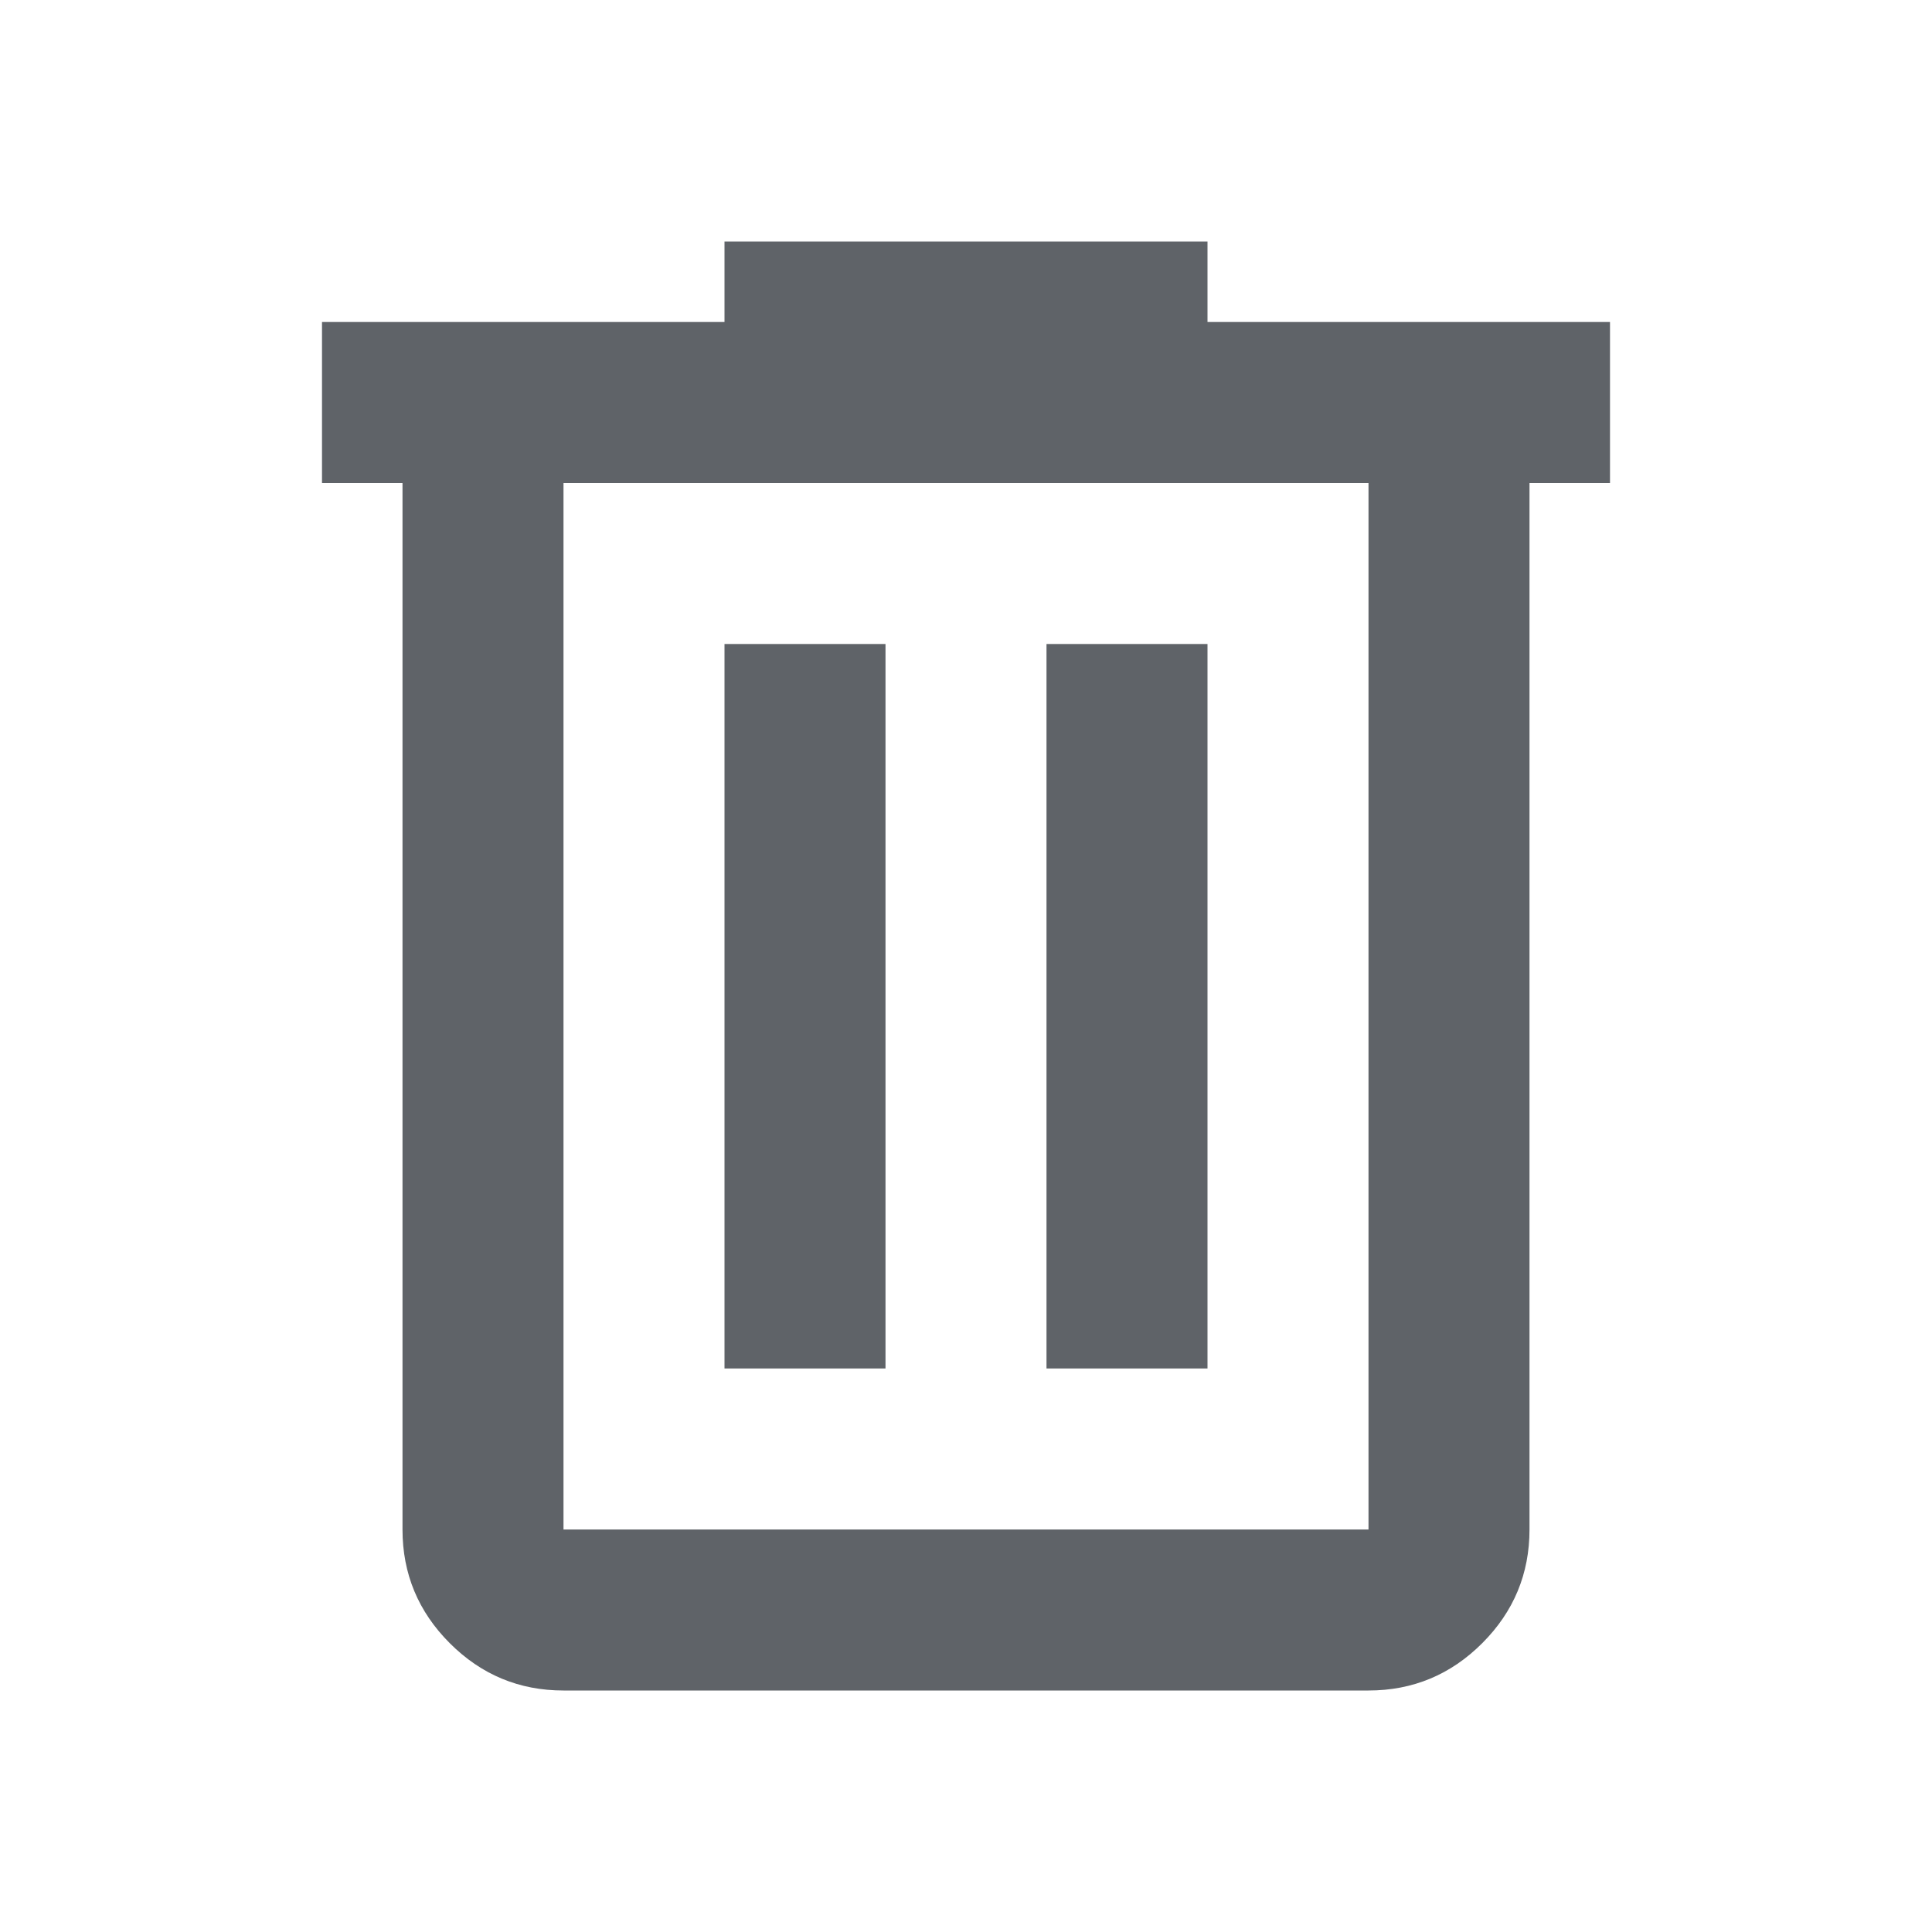
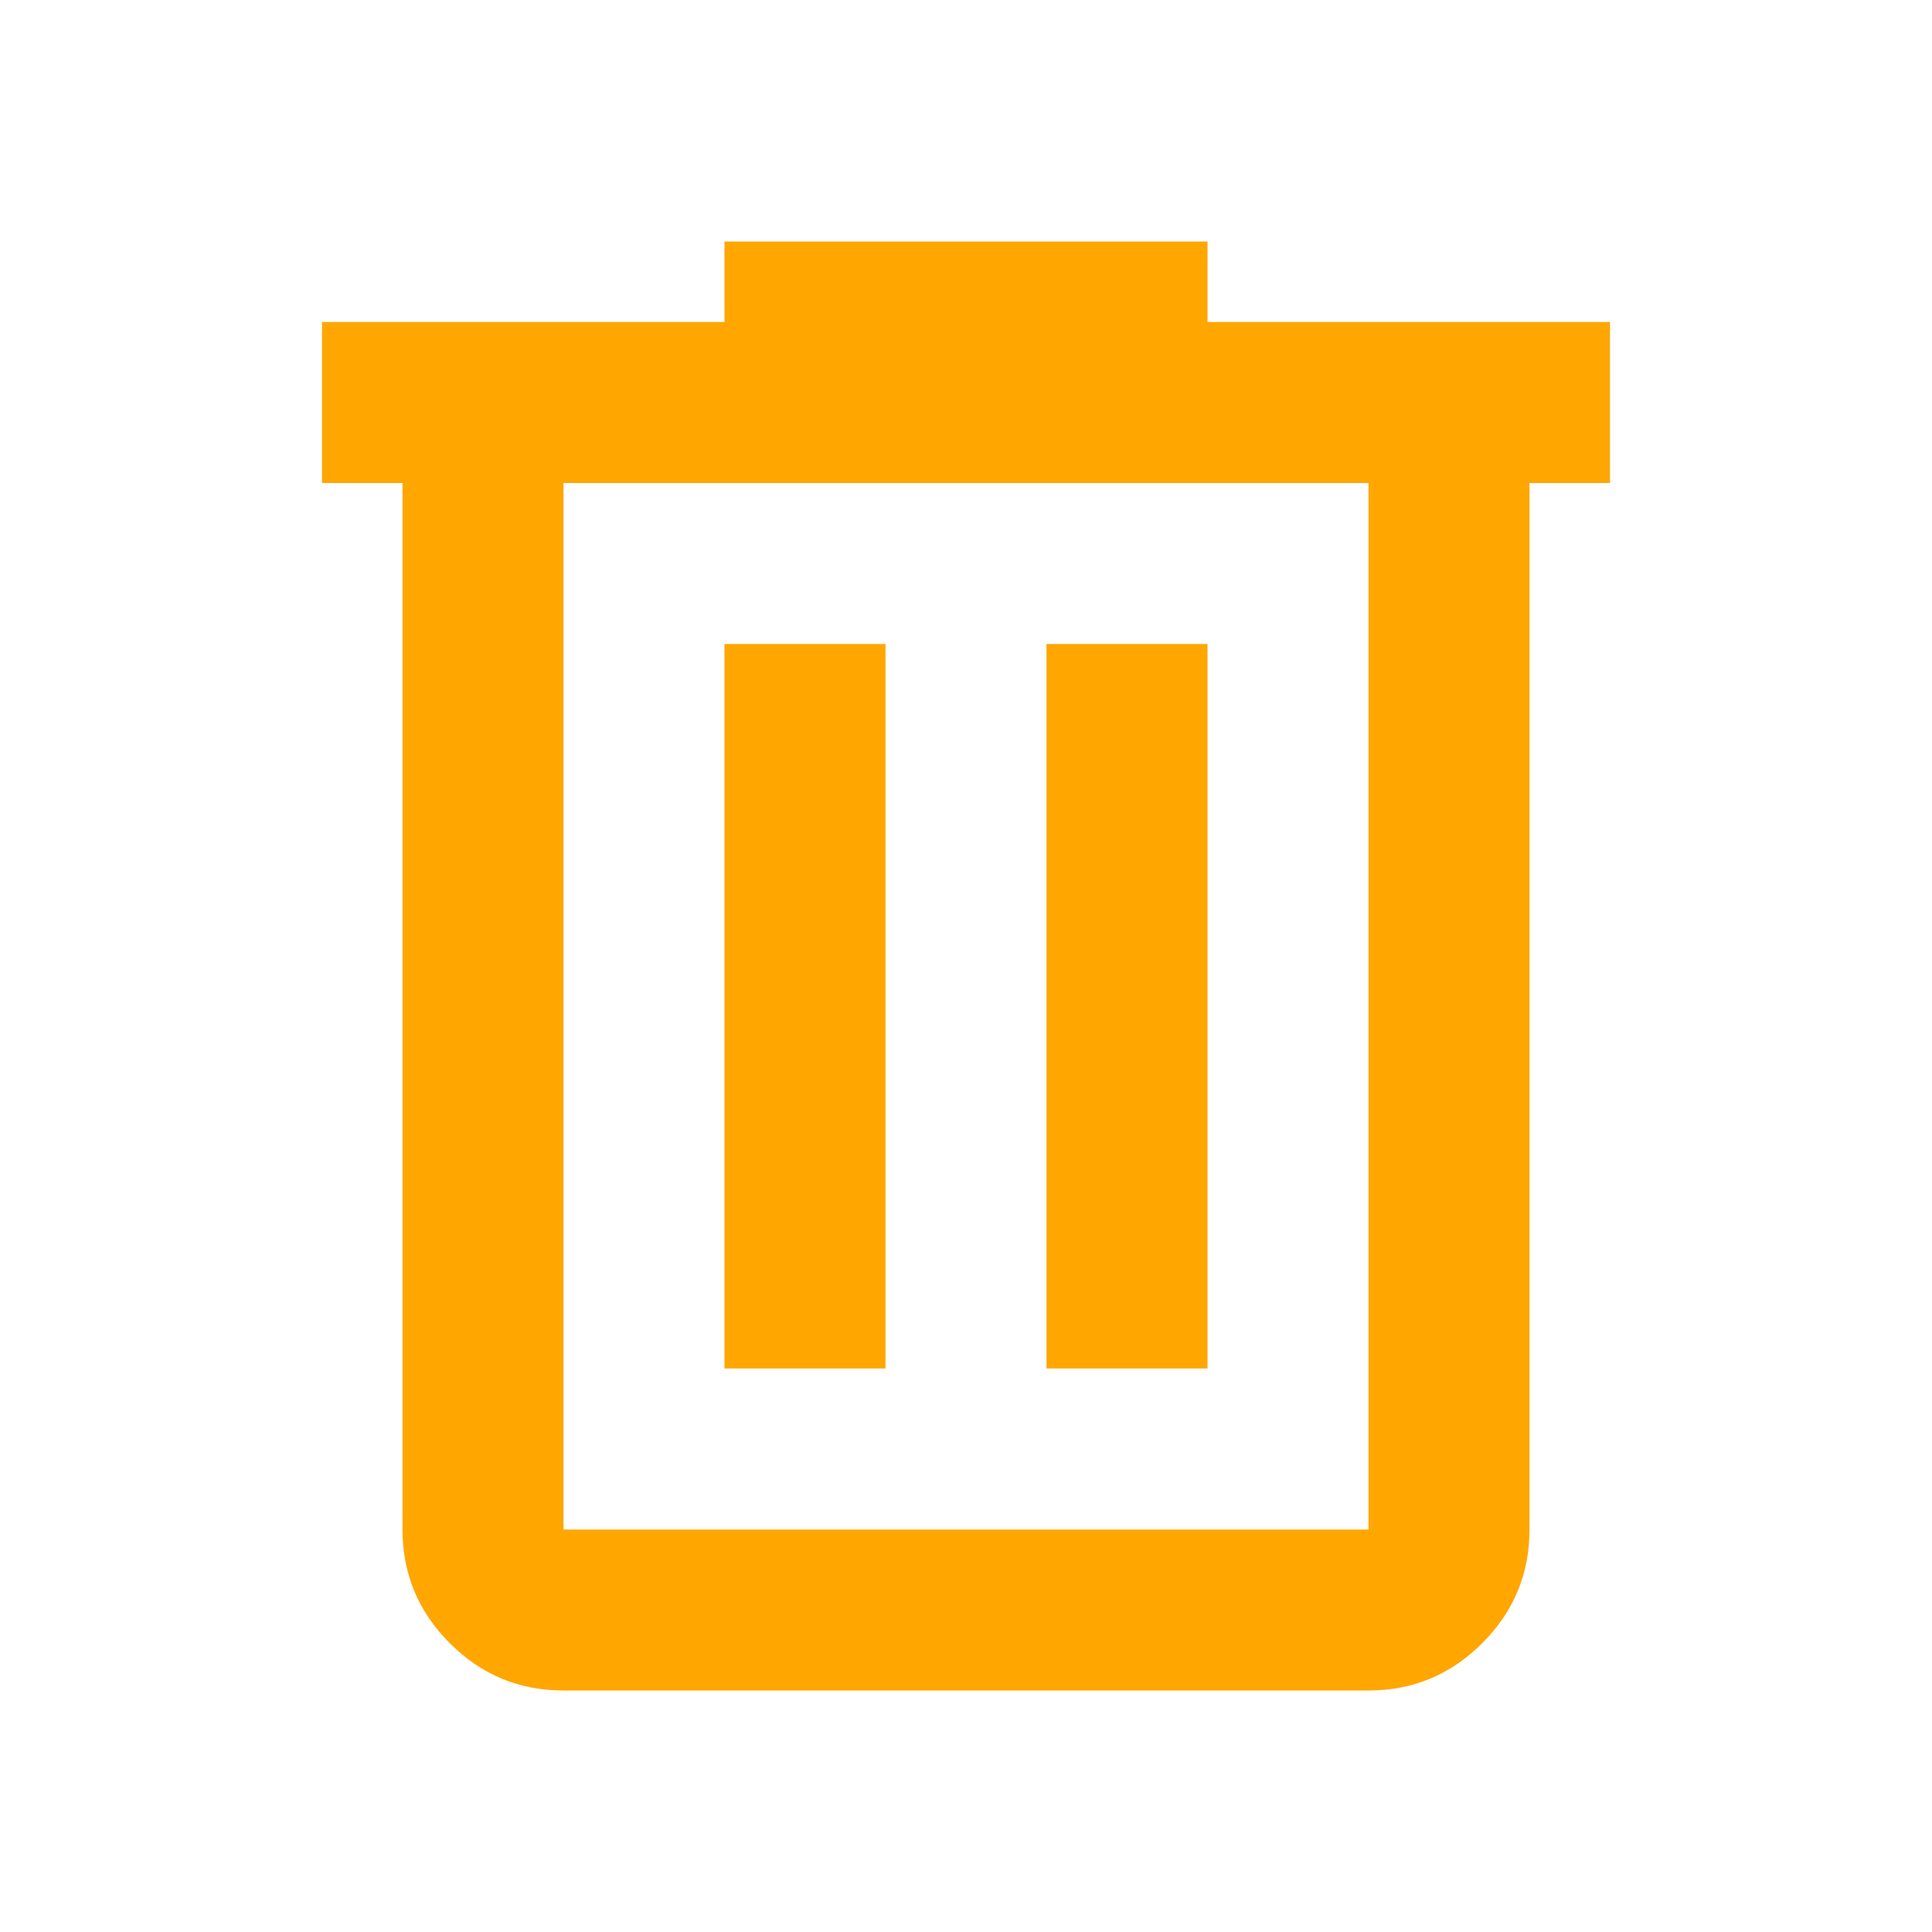
- <svg xmlns="http://www.w3.org/2000/svg" height="24px" viewBox="0 -960 960 960" width="24px" fill="#5f6368">
+ <svg xmlns="http://www.w3.org/2000/svg" height="24px" viewBox="0 -960 960 960" width="24px" fill="#ffa600">
  <path d="M280-120q-33 0-56.5-23.5T200-200v-520h-40v-80h200v-40h240v40h200v80h-40v520q0 33-23.5 56.5T680-120H280Zm400-600H280v520h400v-520ZM360-280h80v-360h-80v360Zm160 0h80v-360h-80v360ZM280-720v520-520Z" />
</svg>
